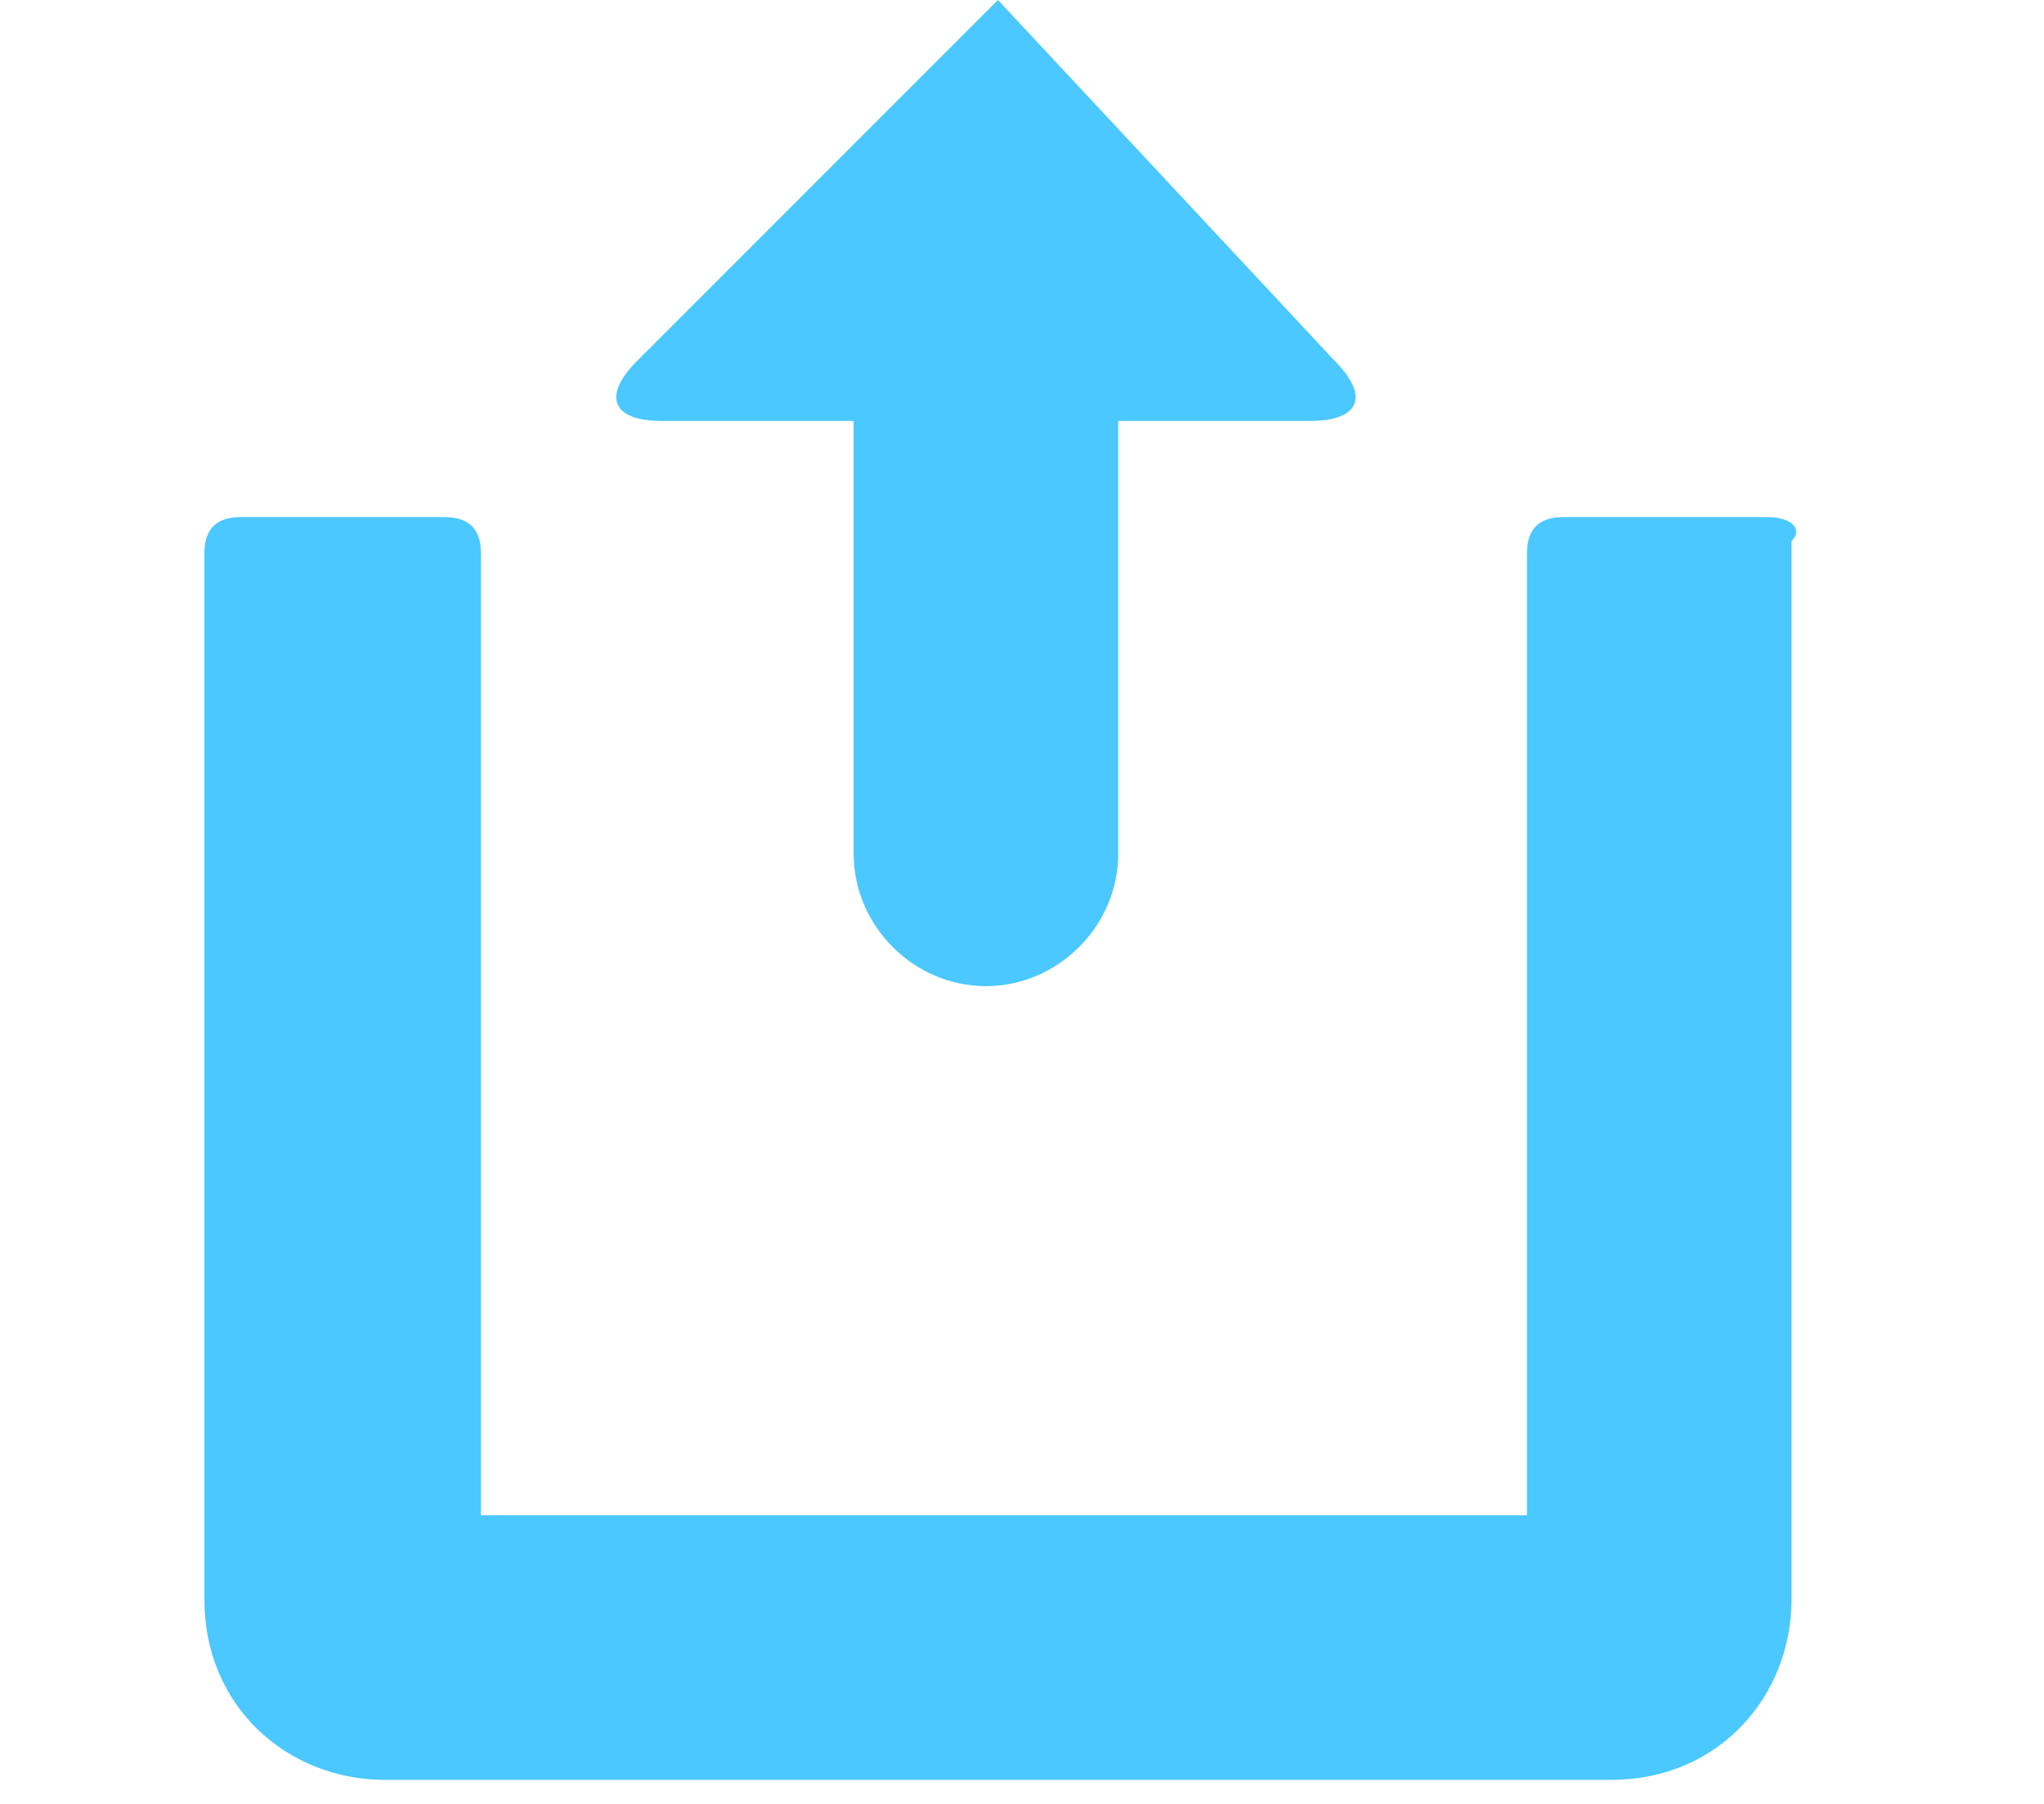
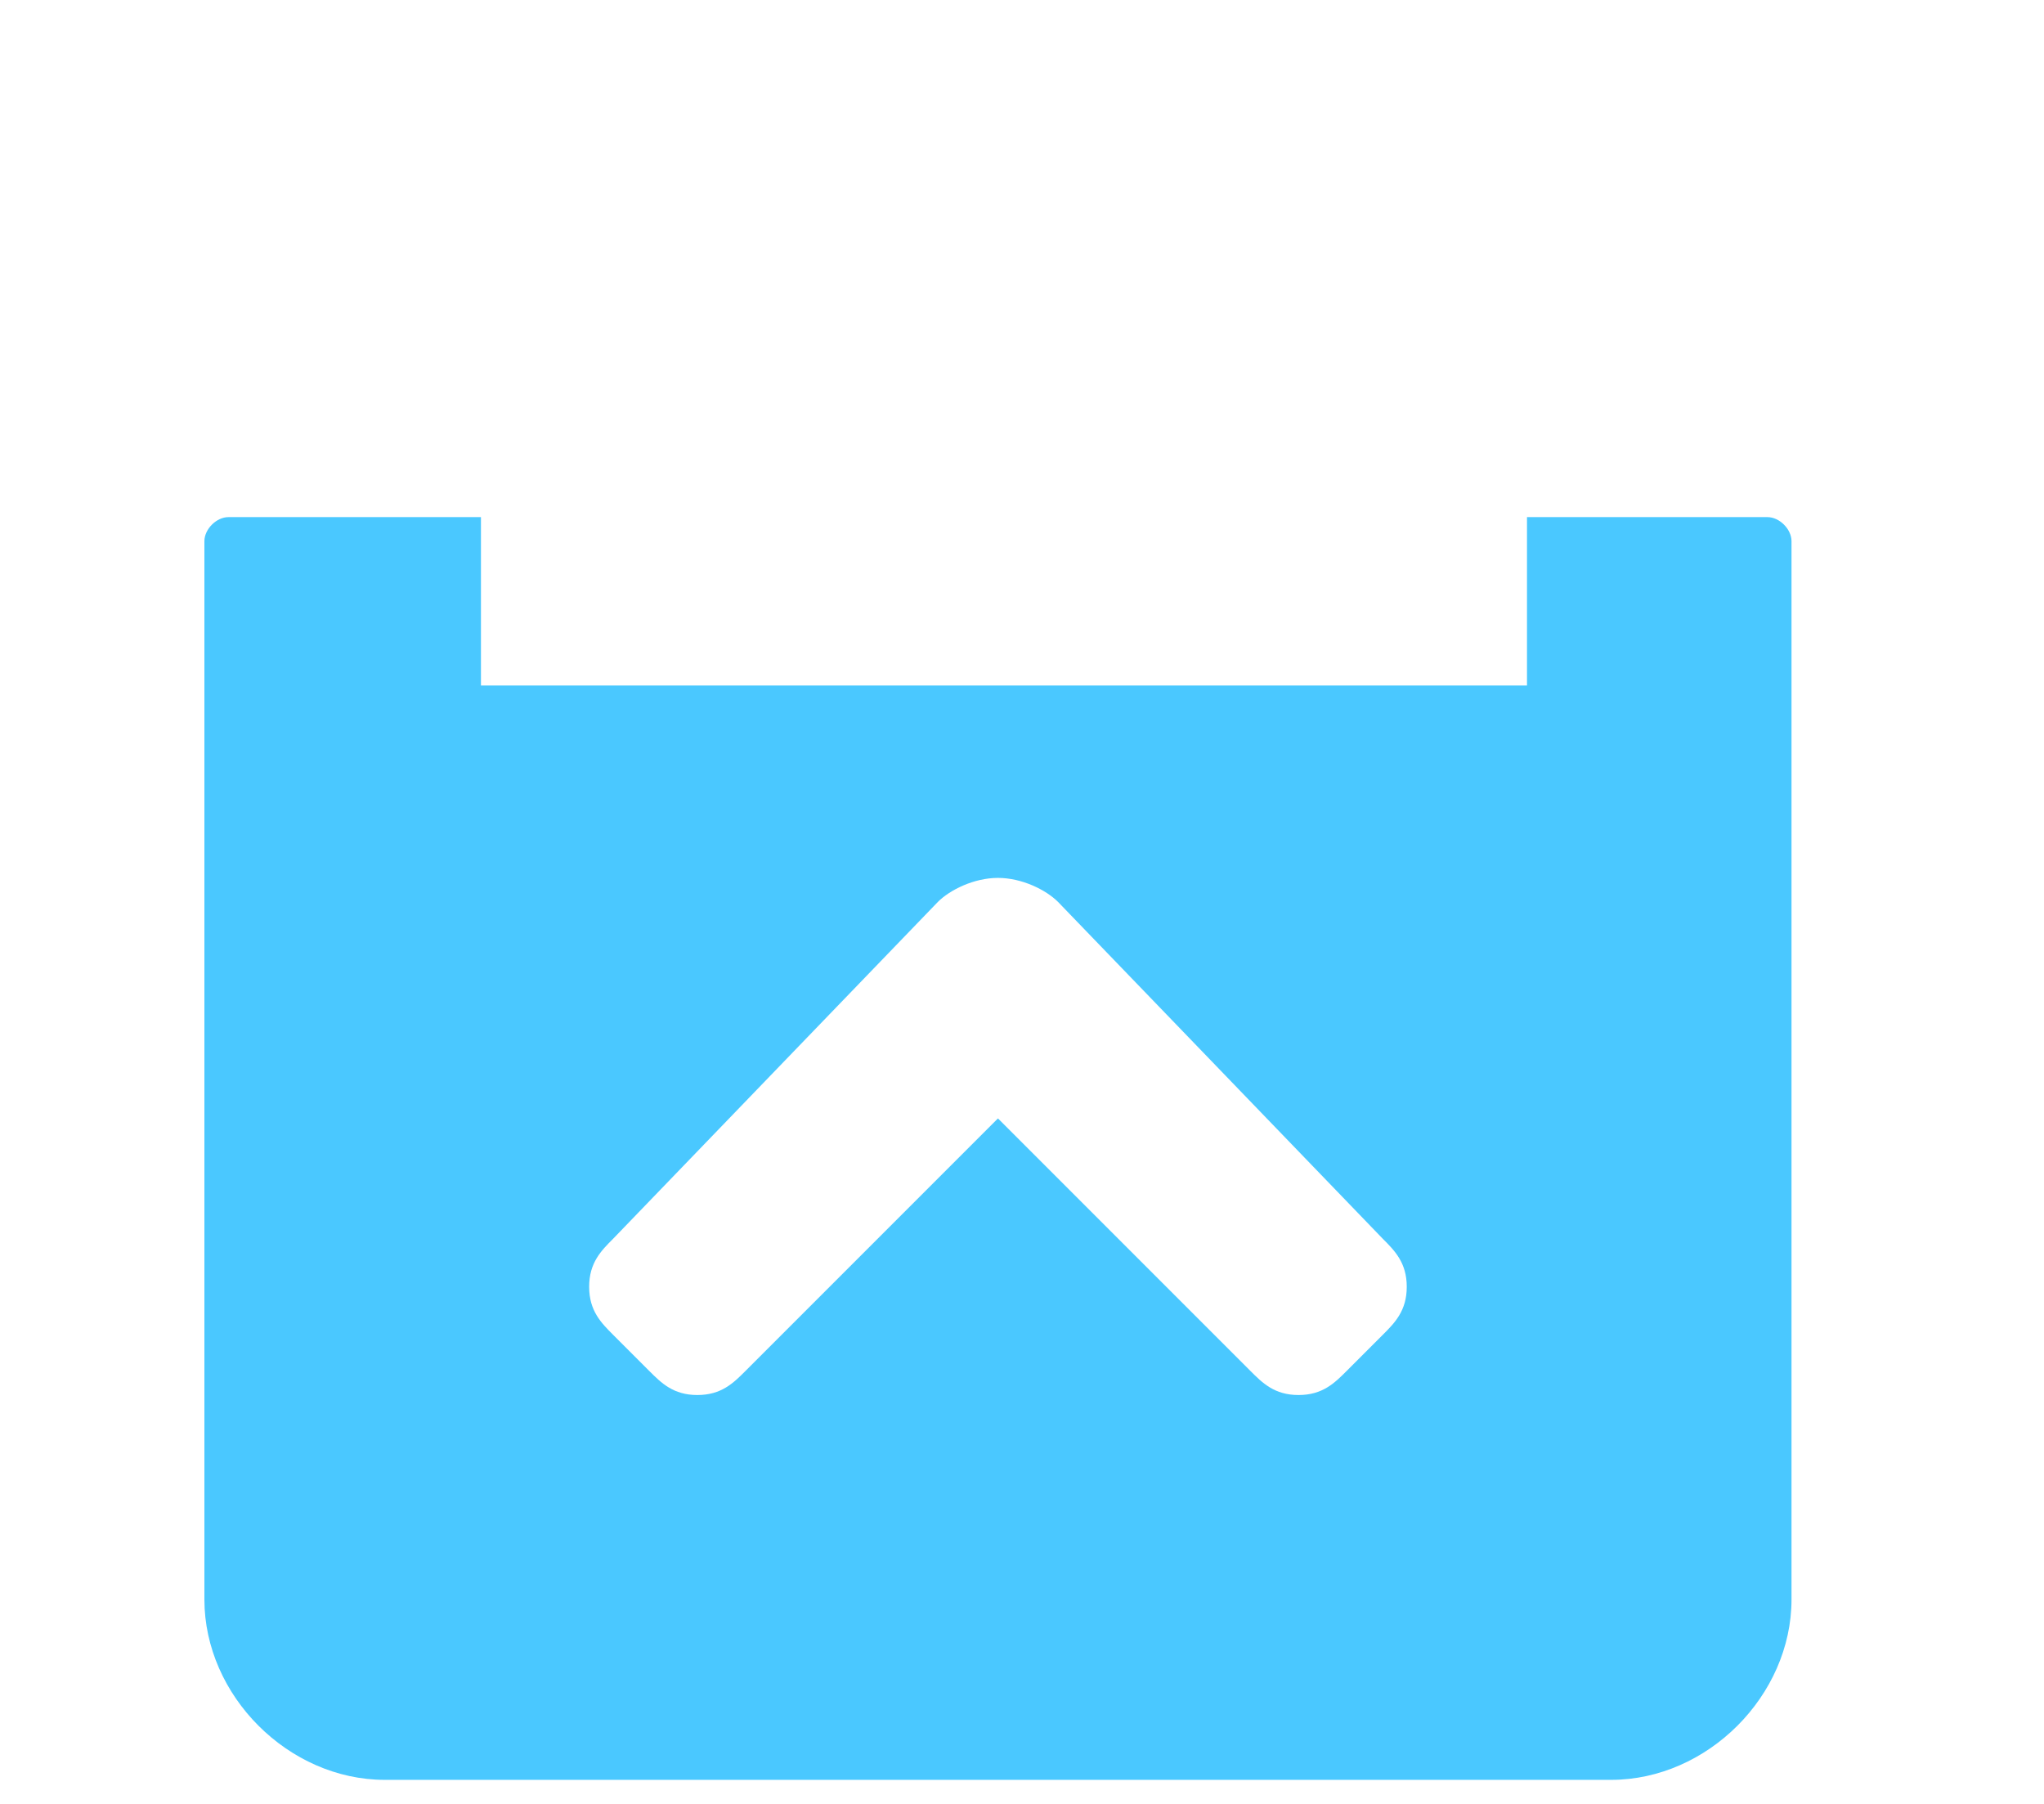
<svg xmlns="http://www.w3.org/2000/svg" version="1.1" id="Layer_1" x="0px" y="0px" viewBox="0 0 17 15" style="enable-background:new 0 0 17 15;" xml:space="preserve">
  <style type="text/css">
	.st0{fill:#4AC8FF;}
</style>
-   <g>
-     <g>
-       <g>
-         <path class="st0" d="M8.3,0l-3,3C5,3.3,5.1,3.5,5.5,3.5h1.6l0,3.6c0,0.6,0.5,1.1,1.1,1.1l0,0c0.6,0,1.1-0.5,1.1-1.1l0-3.6h1.6     c0.4,0,0.5-0.2,0.2-0.5L8.3,0z" />
-         <path class="st0" d="M14.7,4.3H13c-0.2,0-0.3,0.1-0.3,0.3v8H4v-8c0-0.2-0.1-0.3-0.3-0.3H2c-0.2,0-0.3,0.1-0.3,0.3v8.7     c0,0.9,0.7,1.5,1.5,1.5h10.2c0.9,0,1.5-0.7,1.5-1.5V4.5C15,4.4,14.9,4.3,14.7,4.3z" />
-       </g>
-     </g>
-   </g>
+   <path class="st0" d="M8.3,9.3l2.1,2.1c0.1,0.1,0.2,0.2,0.4,0.2s0.3-0.1,0.4-0.2l0.3-0.3c0.1-0.1,0.2-0.2,0.2-0.4s-0.1-0.3-0.2-0.4  L8.8,7.5C8.7,7.4,8.5,7.3,8.3,7.3h0c-0.2,0-0.4,0.1-0.5,0.2l-2.7,2.8c-0.1,0.1-0.2,0.2-0.2,0.4S5,11,5.1,11.1l0.3,0.3  c0.1,0.1,0.2,0.2,0.4,0.2s0.3-0.1,0.4-0.2L8.3,9.3 M1.9,4.3H4l0,1.4h4.4h4.3l0-1.4h2c0.1,0,0.2,0.1,0.2,0.2v8.8  c0,0.8-0.7,1.5-1.5,1.5H3.2c-0.8,0-1.5-0.7-1.5-1.5V4.5C1.7,4.4,1.8,4.3,1.9,4.3z" />
</svg>
